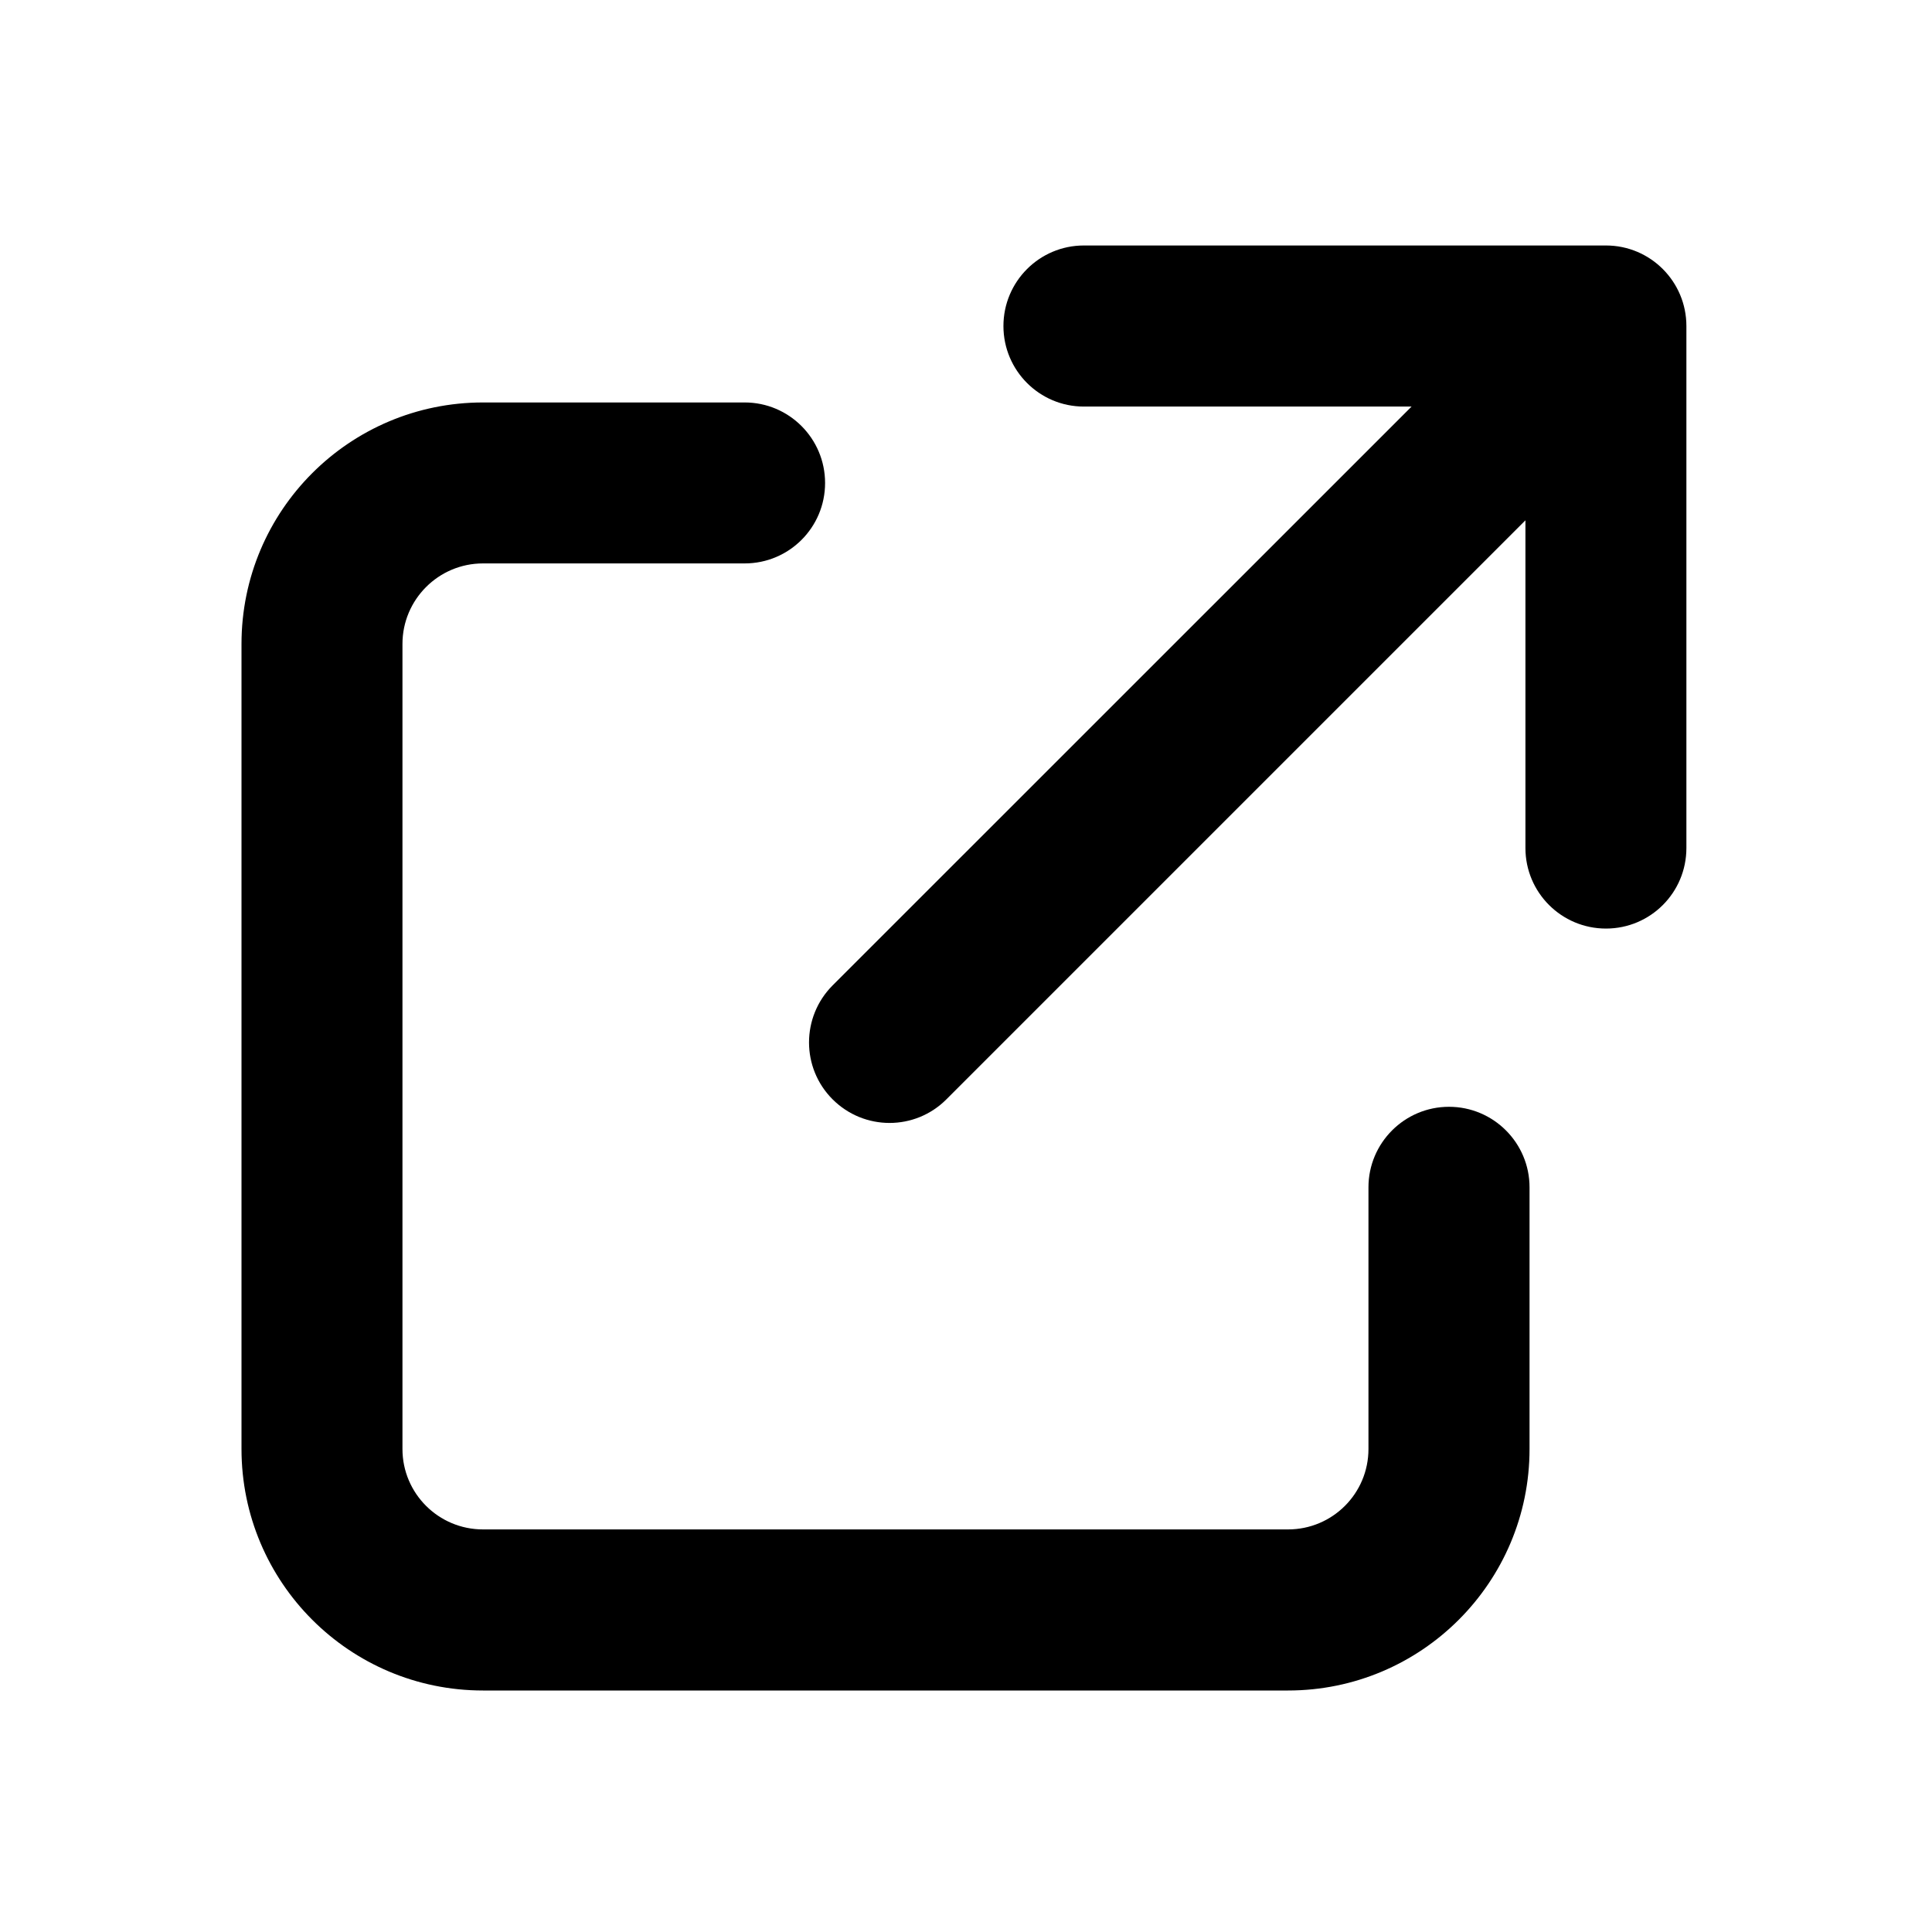
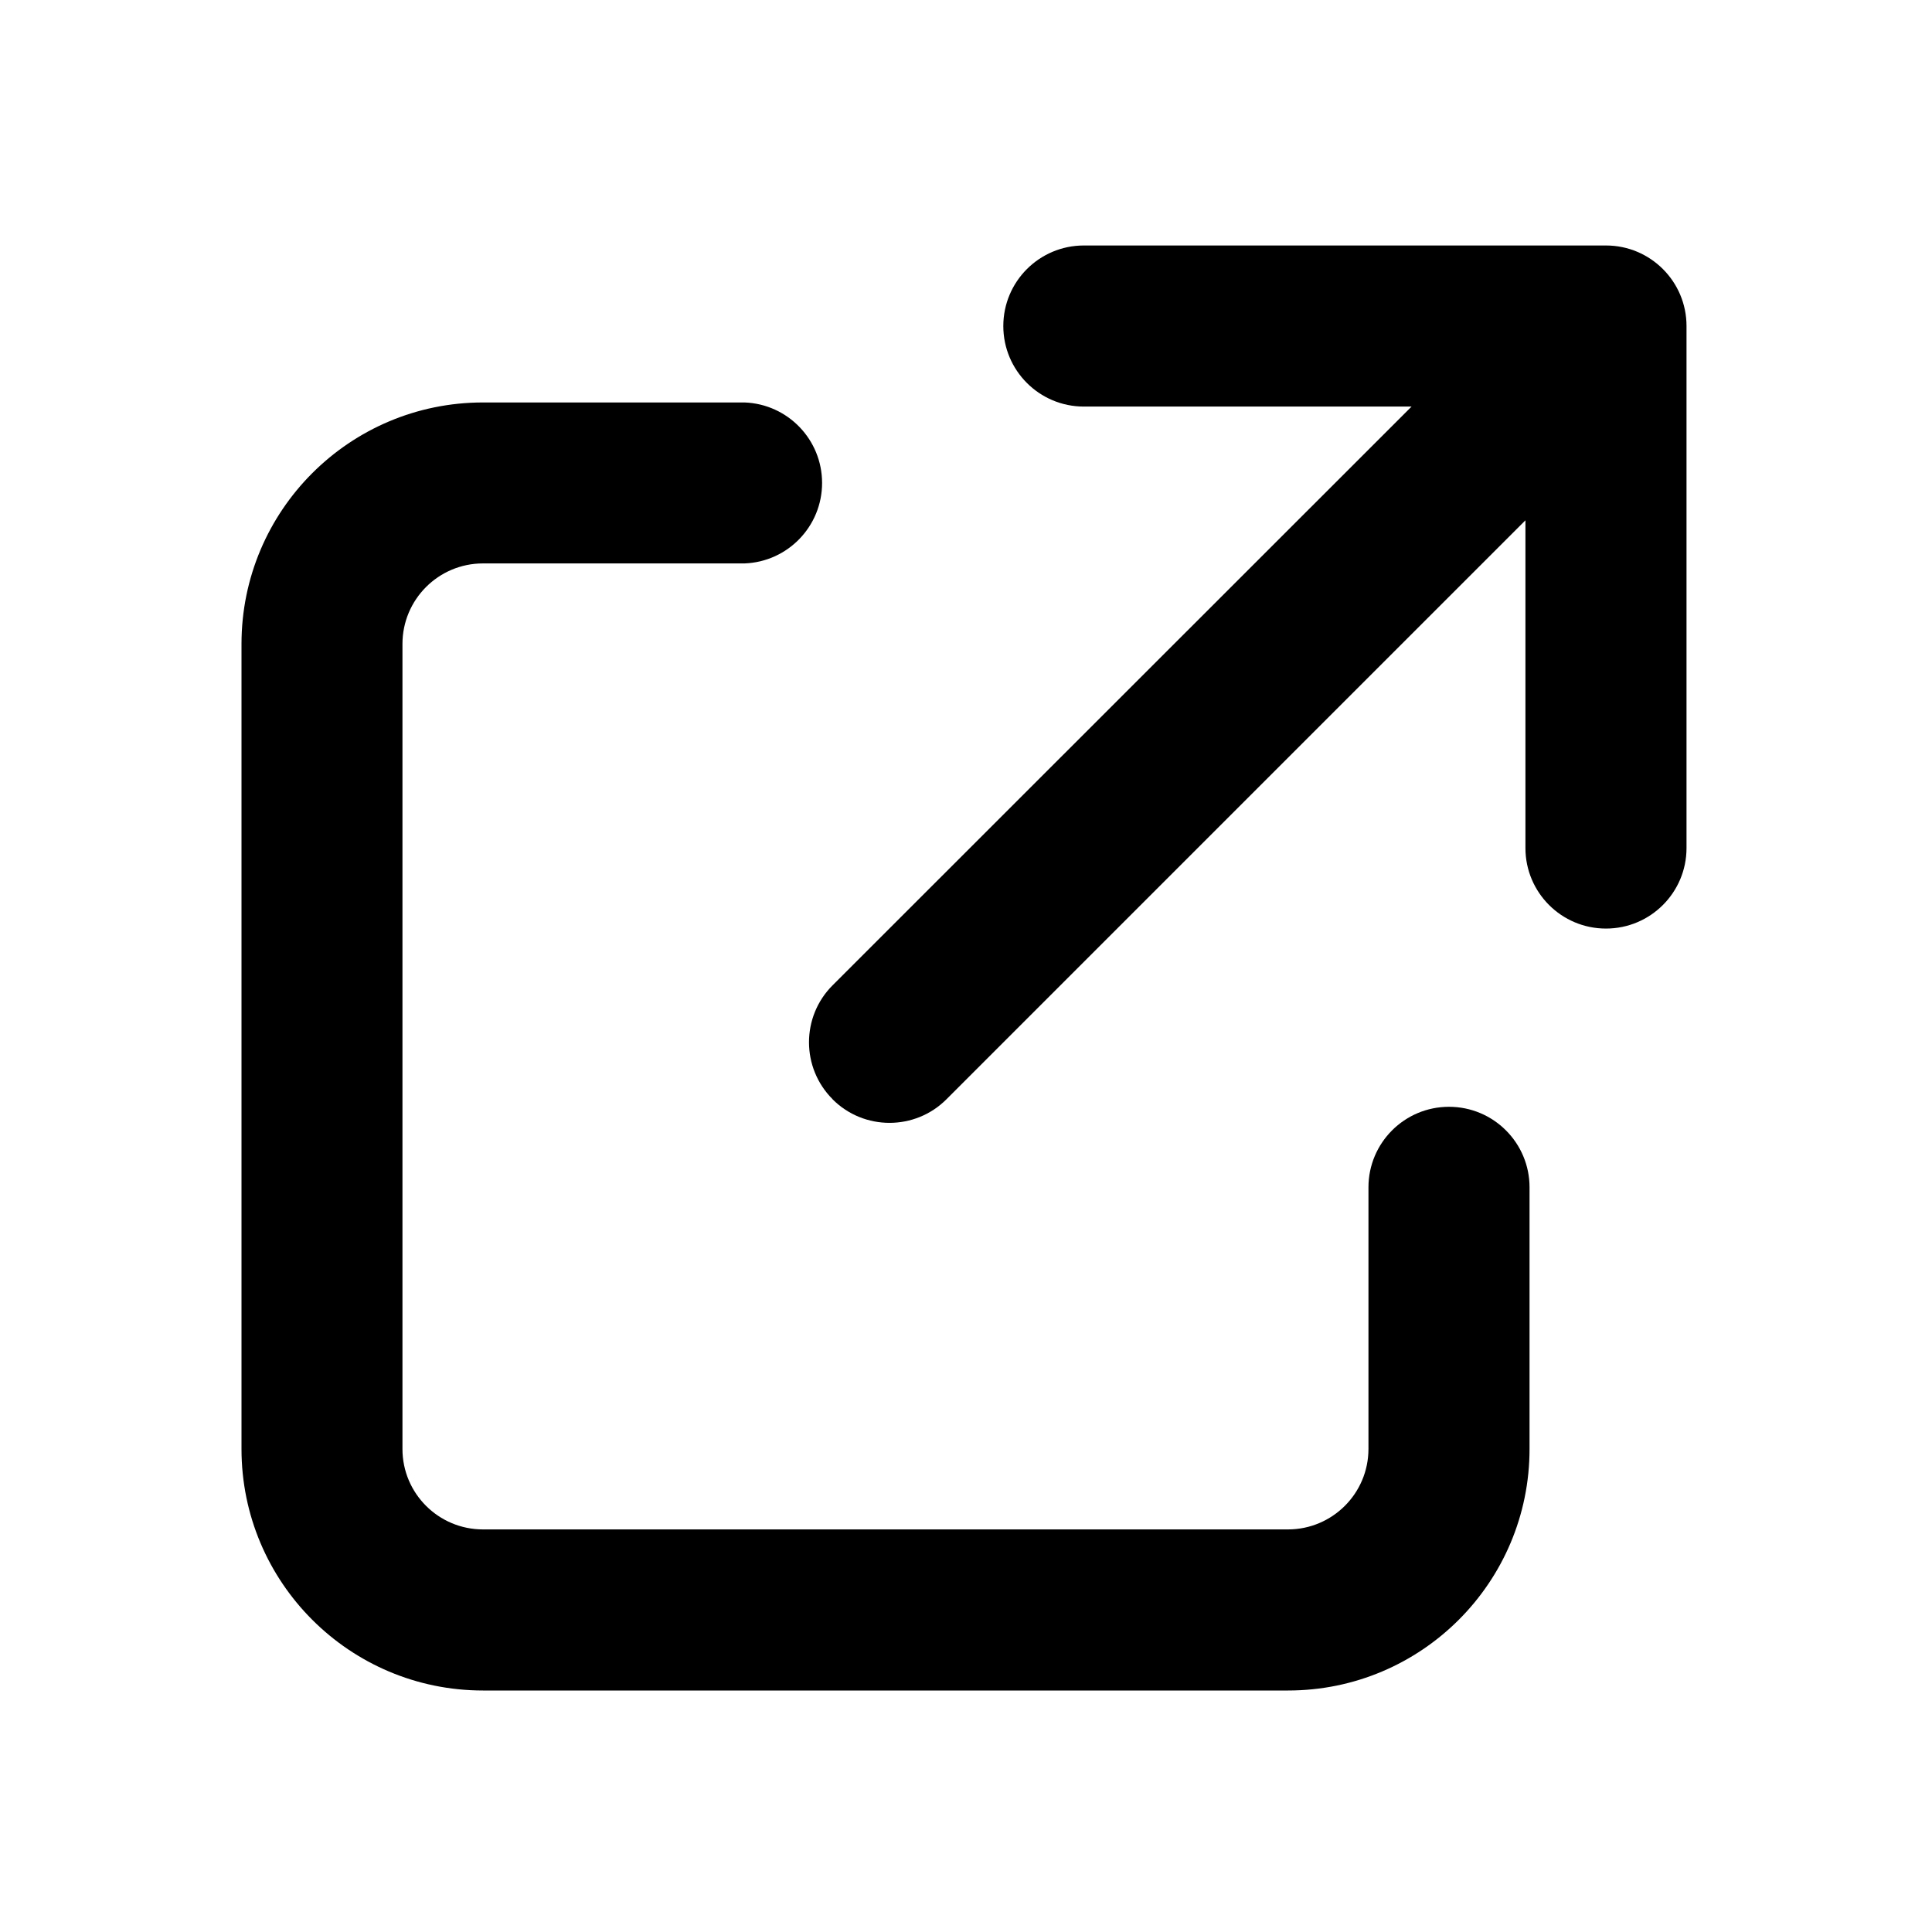
- <svg xmlns="http://www.w3.org/2000/svg" width="16" height="16" viewBox="0 0 16 16" fill="none">
-   <path fill-rule="evenodd" clip-rule="evenodd" d="M6.895 9.104C7.156 9.365 7.578 9.365 7.838 9.104L12.633 4.309V7.023C12.633 7.392 12.932 7.69 13.3 7.69C13.668 7.69 13.966 7.392 13.966 7.023V2.7C13.966 2.332 13.668 2.033 13.3 2.033L8.976 2.033C8.608 2.033 8.31 2.332 8.31 2.7C8.31 3.068 8.608 3.367 8.976 3.367L11.69 3.367L6.895 8.161C6.635 8.422 6.635 8.844 6.895 9.104Z" fill="currentColor" />
-   <path fill-rule="evenodd" clip-rule="evenodd" d="M4 4.666C3.632 4.666 3.333 4.965 3.333 5.333V12C3.333 12.368 3.632 12.666 4 12.666H10.667C11.035 12.666 11.333 12.368 11.333 12V9.833C11.333 9.465 11.632 9.166 12 9.166C12.368 9.166 12.667 9.465 12.667 9.833V12C12.667 13.104 11.771 14 10.667 14H4C2.895 14 2 13.104 2 12V5.333C2 4.228 2.895 3.333 4 3.333H6.167C6.535 3.333 6.833 3.632 6.833 4C6.833 4.368 6.535 4.666 6.167 4.666H4Z" fill="currentColor" />
+ <svg xmlns="http://www.w3.org/2000/svg" width="16" height="16" fill="none">
+   <path fill-rule="evenodd" clip-rule="evenodd" d="M6.895 9.104c.26.26.683.26.943 0l4.795-4.795v2.714a.667.667 0 101.334 0V2.7a.667.667 0 00-.667-.667H8.976a.667.667 0 000 1.334h2.714L6.895 8.16a.667.667 0 000 .943z" fill="currentColor" />
+   <path fill-rule="evenodd" clip-rule="evenodd" d="M4 4.666a.667.667 0 00-.667.667V12c0 .368.299.666.667.666h6.667a.667.667 0 00.666-.666V9.833a.667.667 0 011.334 0V12a2 2 0 01-2 2H4a2 2 0 01-2-2V5.333a2 2 0 012-2h2.167a.667.667 0 010 1.333H4z" fill="currentColor" />
</svg>
